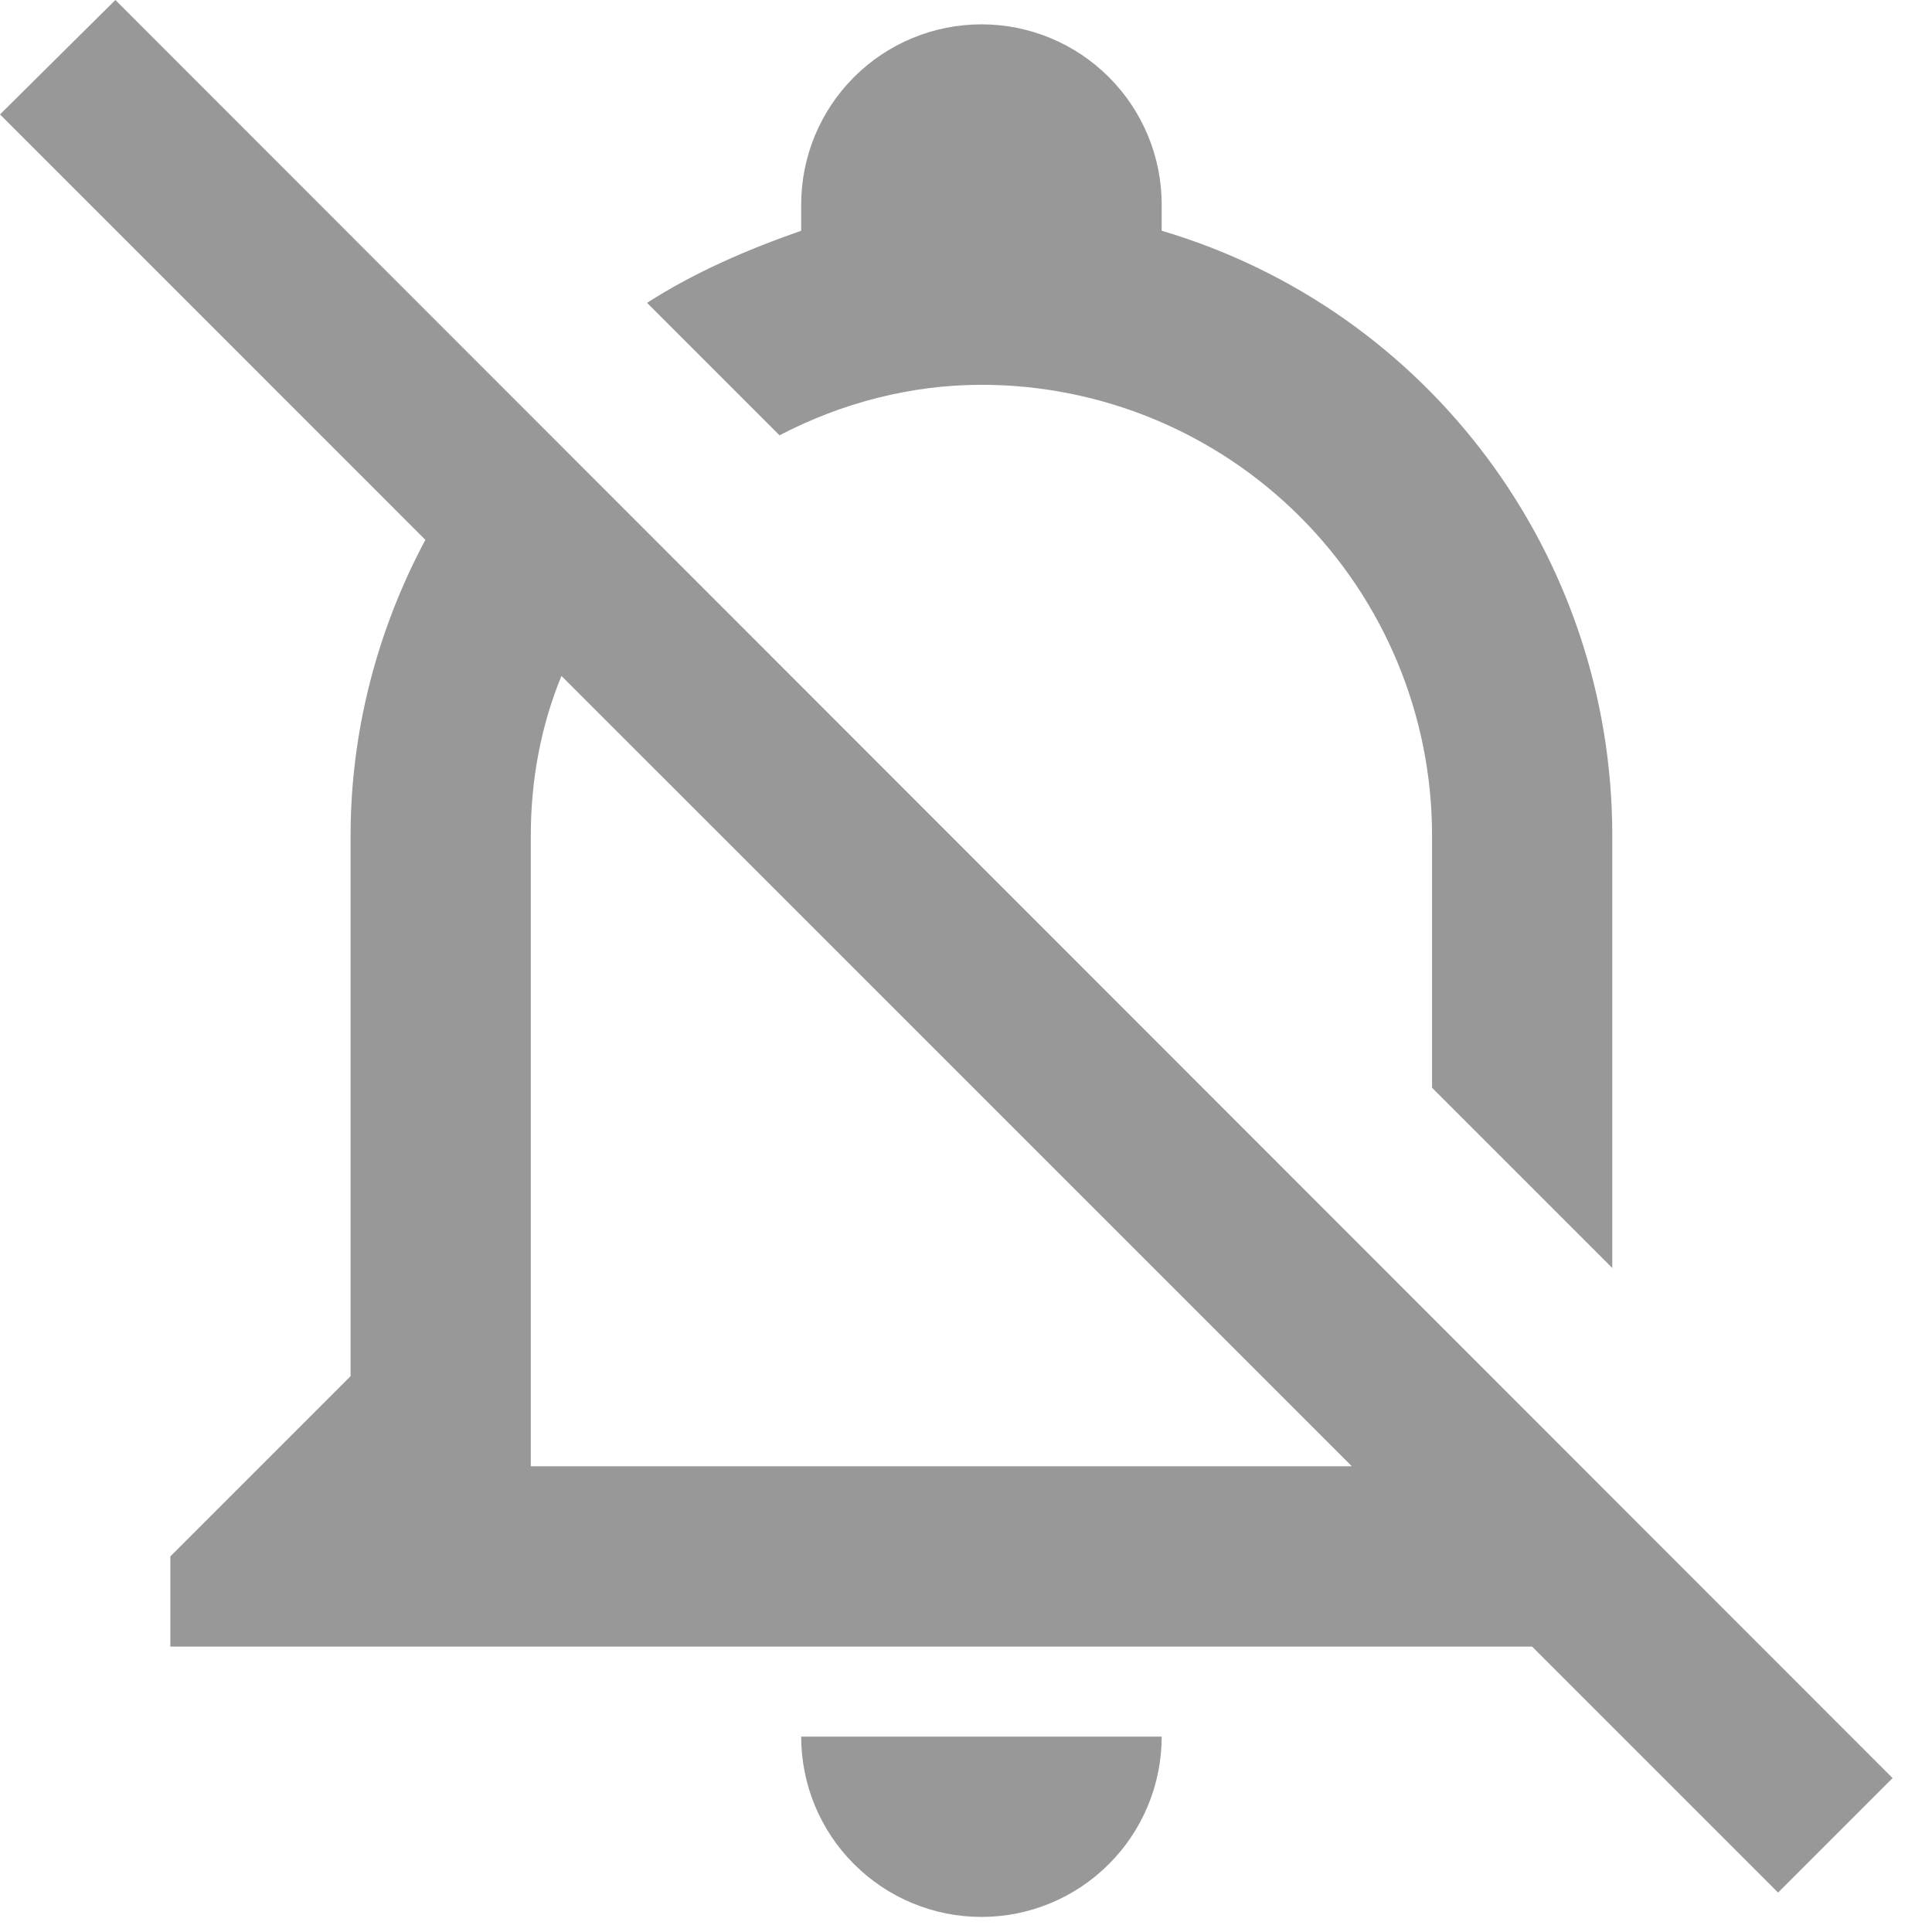
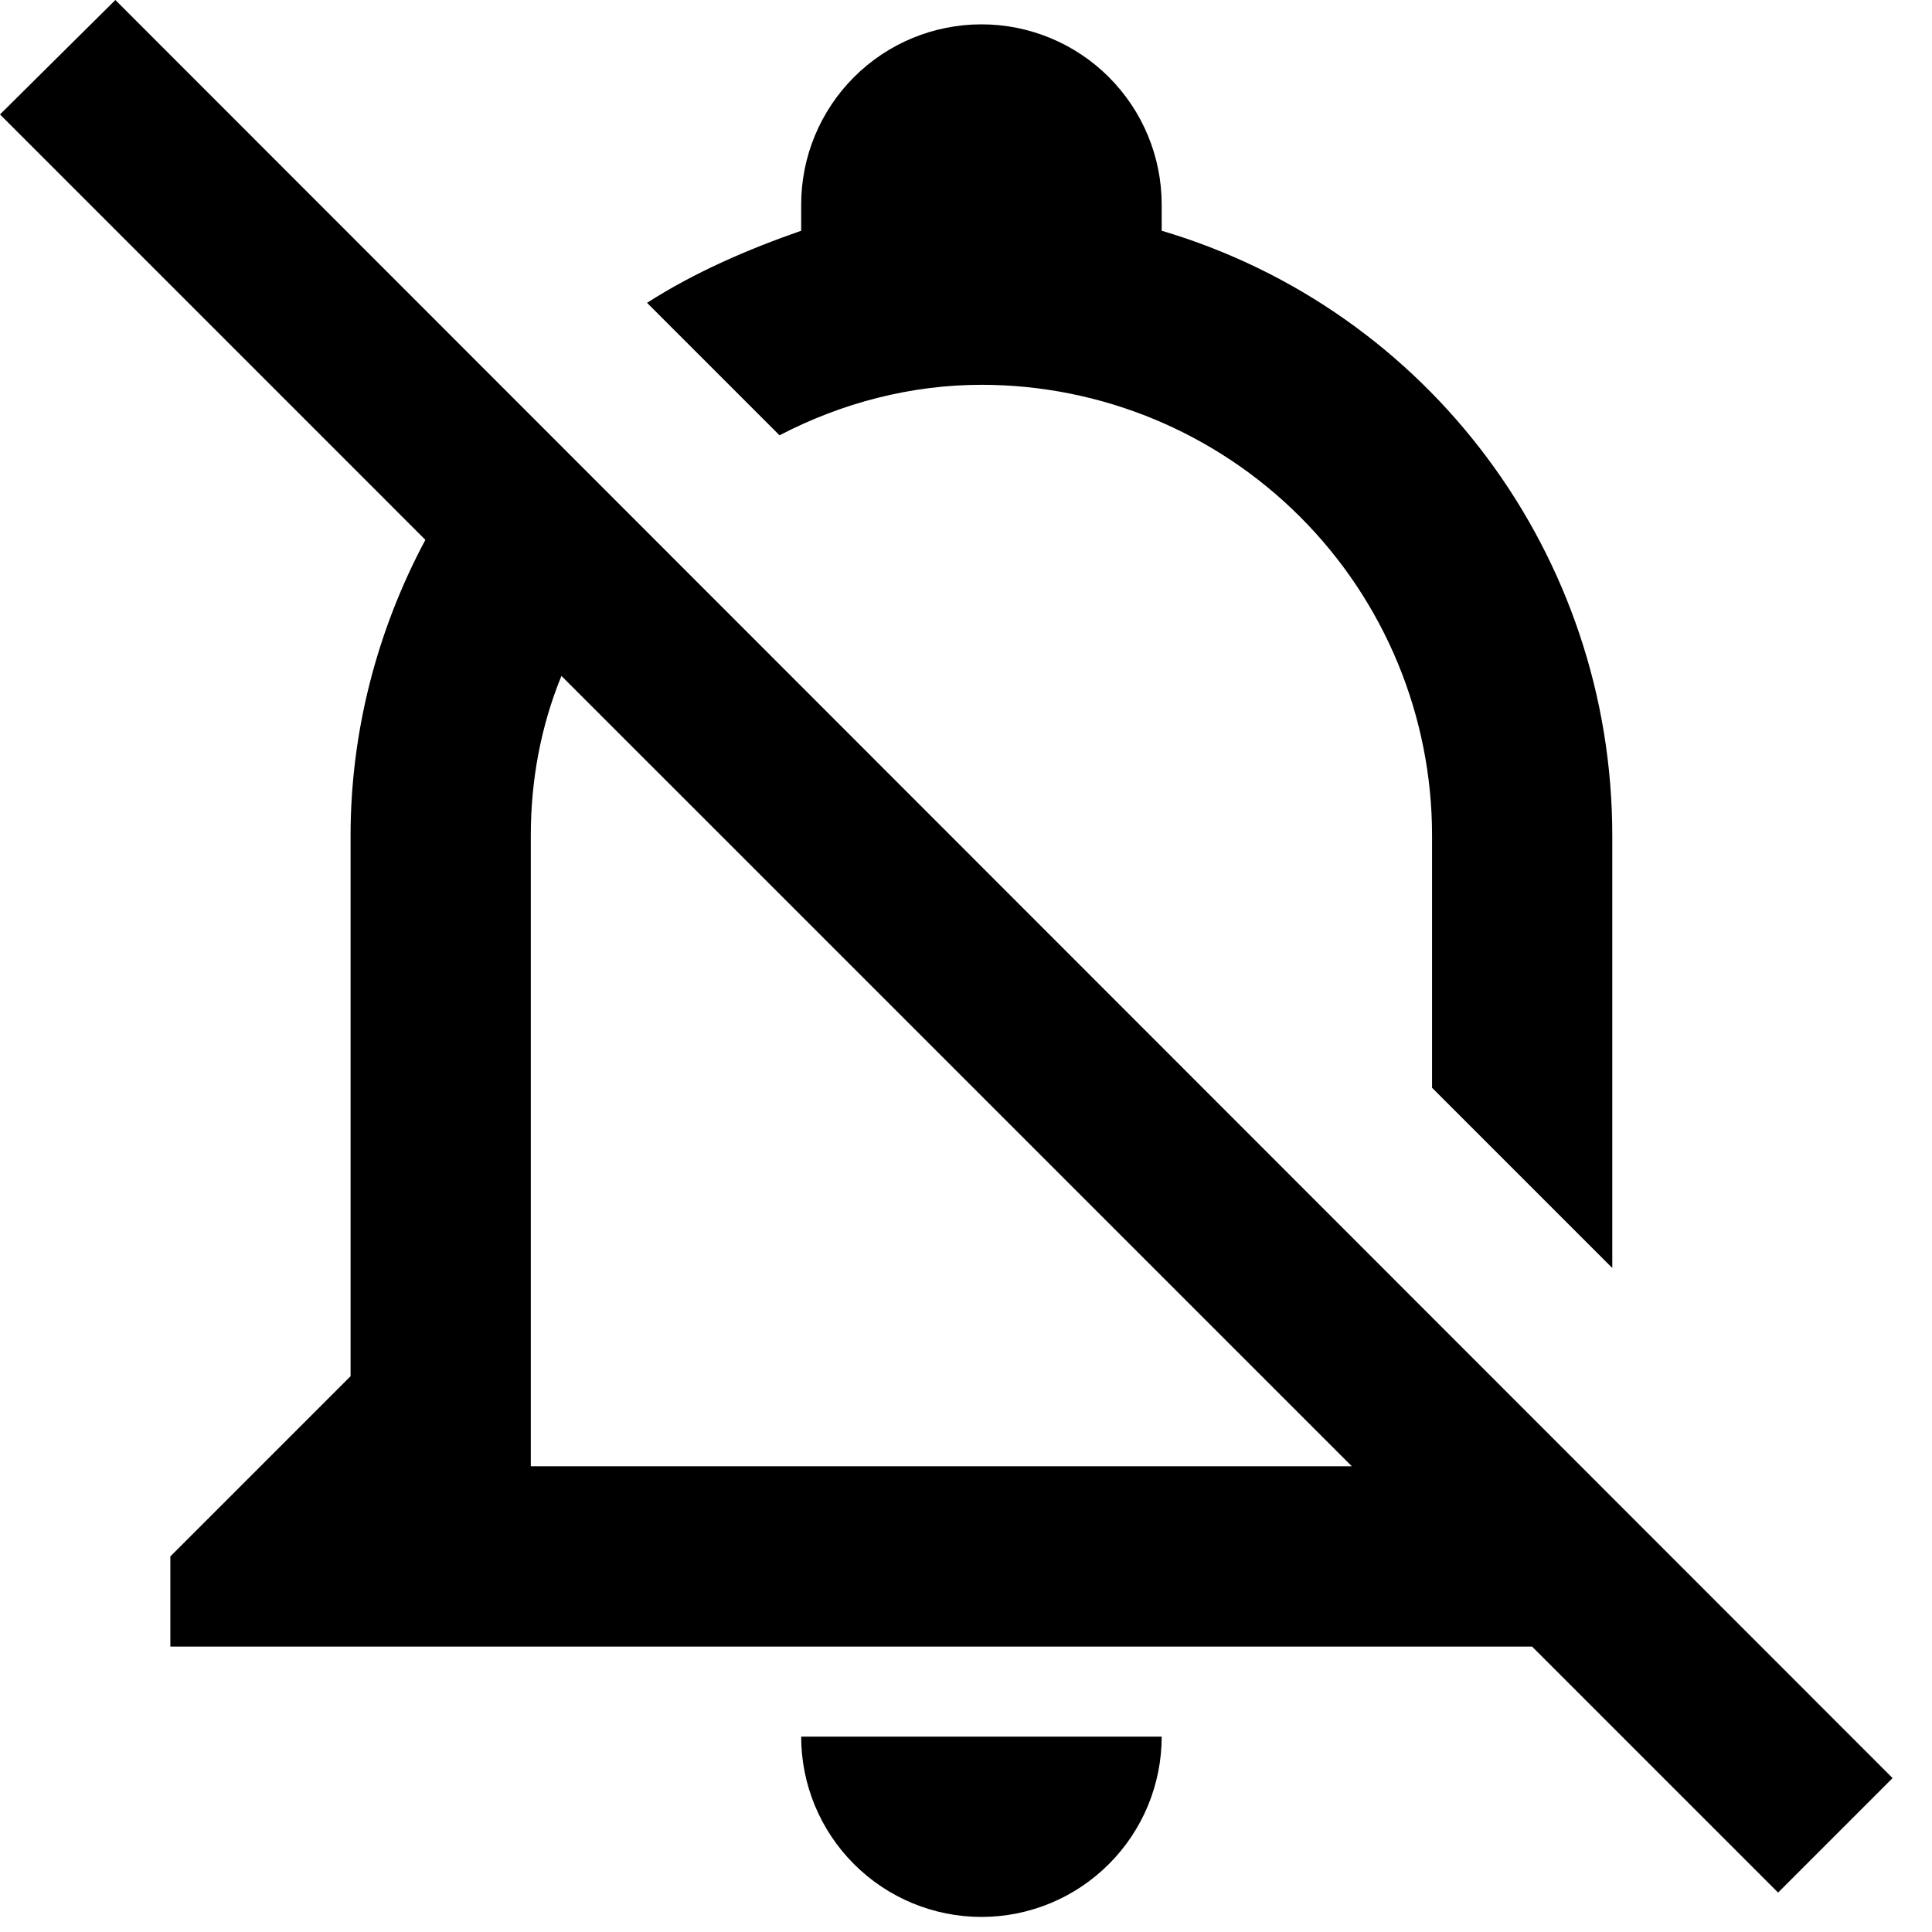
<svg xmlns="http://www.w3.org/2000/svg" width="35" height="35" viewBox="0 0 35 35" fill="none">
-   <path d="M34.286 32.212L2.09 0L0 2.073L7.706 9.78C6.824 11.429 6.351 13.274 6.351 15.135V24.931L3.086 28.196V29.829H27.755L32.212 34.286L34.286 32.212ZM9.616 26.563V15.135C9.616 14.139 9.796 13.159 10.171 12.245L24.49 26.563H9.616ZM14.514 31.461H21.045C21.045 32.327 20.701 33.158 20.088 33.77C19.476 34.383 18.646 34.727 17.78 34.727C16.914 34.727 16.083 34.383 15.471 33.77C14.858 33.158 14.514 32.327 14.514 31.461ZM11.722 5.486C12.588 4.931 13.535 4.522 14.514 4.18C14.514 4.016 14.514 3.869 14.514 3.706C14.514 2.84 14.858 2.01 15.471 1.397C16.083 0.785 16.914 0.441 17.78 0.441C18.646 0.441 19.476 0.785 20.088 1.397C20.701 2.01 21.045 2.84 21.045 3.706C21.045 3.869 21.045 4.016 21.045 4.18C25.894 5.616 29.208 10.073 29.208 15.135V22.971L25.943 19.706V15.135C25.943 12.97 25.083 10.893 23.552 9.362C22.021 7.831 19.945 6.971 17.78 6.971C16.506 6.971 15.249 7.298 14.122 7.886L11.722 5.486Z" fill="#989898" />
+   <path d="M34.286 32.212L2.09 0L0 2.073L7.706 9.78C6.824 11.429 6.351 13.274 6.351 15.135V24.931L3.086 28.196V29.829H27.755L32.212 34.286L34.286 32.212ZM9.616 26.563V15.135C9.616 14.139 9.796 13.159 10.171 12.245L24.49 26.563H9.616ZM14.514 31.461H21.045C21.045 32.327 20.701 33.158 20.088 33.77C19.476 34.383 18.646 34.727 17.78 34.727C16.914 34.727 16.083 34.383 15.471 33.77C14.858 33.158 14.514 32.327 14.514 31.461ZM11.722 5.486C12.588 4.931 13.535 4.522 14.514 4.18C14.514 4.016 14.514 3.869 14.514 3.706C14.514 2.84 14.858 2.01 15.471 1.397C16.083 0.785 16.914 0.441 17.78 0.441C18.646 0.441 19.476 0.785 20.088 1.397C20.701 2.01 21.045 2.84 21.045 3.706C21.045 3.869 21.045 4.016 21.045 4.18C25.894 5.616 29.208 10.073 29.208 15.135V22.971L25.943 19.706V15.135C25.943 12.97 25.083 10.893 23.552 9.362C22.021 7.831 19.945 6.971 17.78 6.971C16.506 6.971 15.249 7.298 14.122 7.886L11.722 5.486Z" fill="currentColor" />
</svg>
